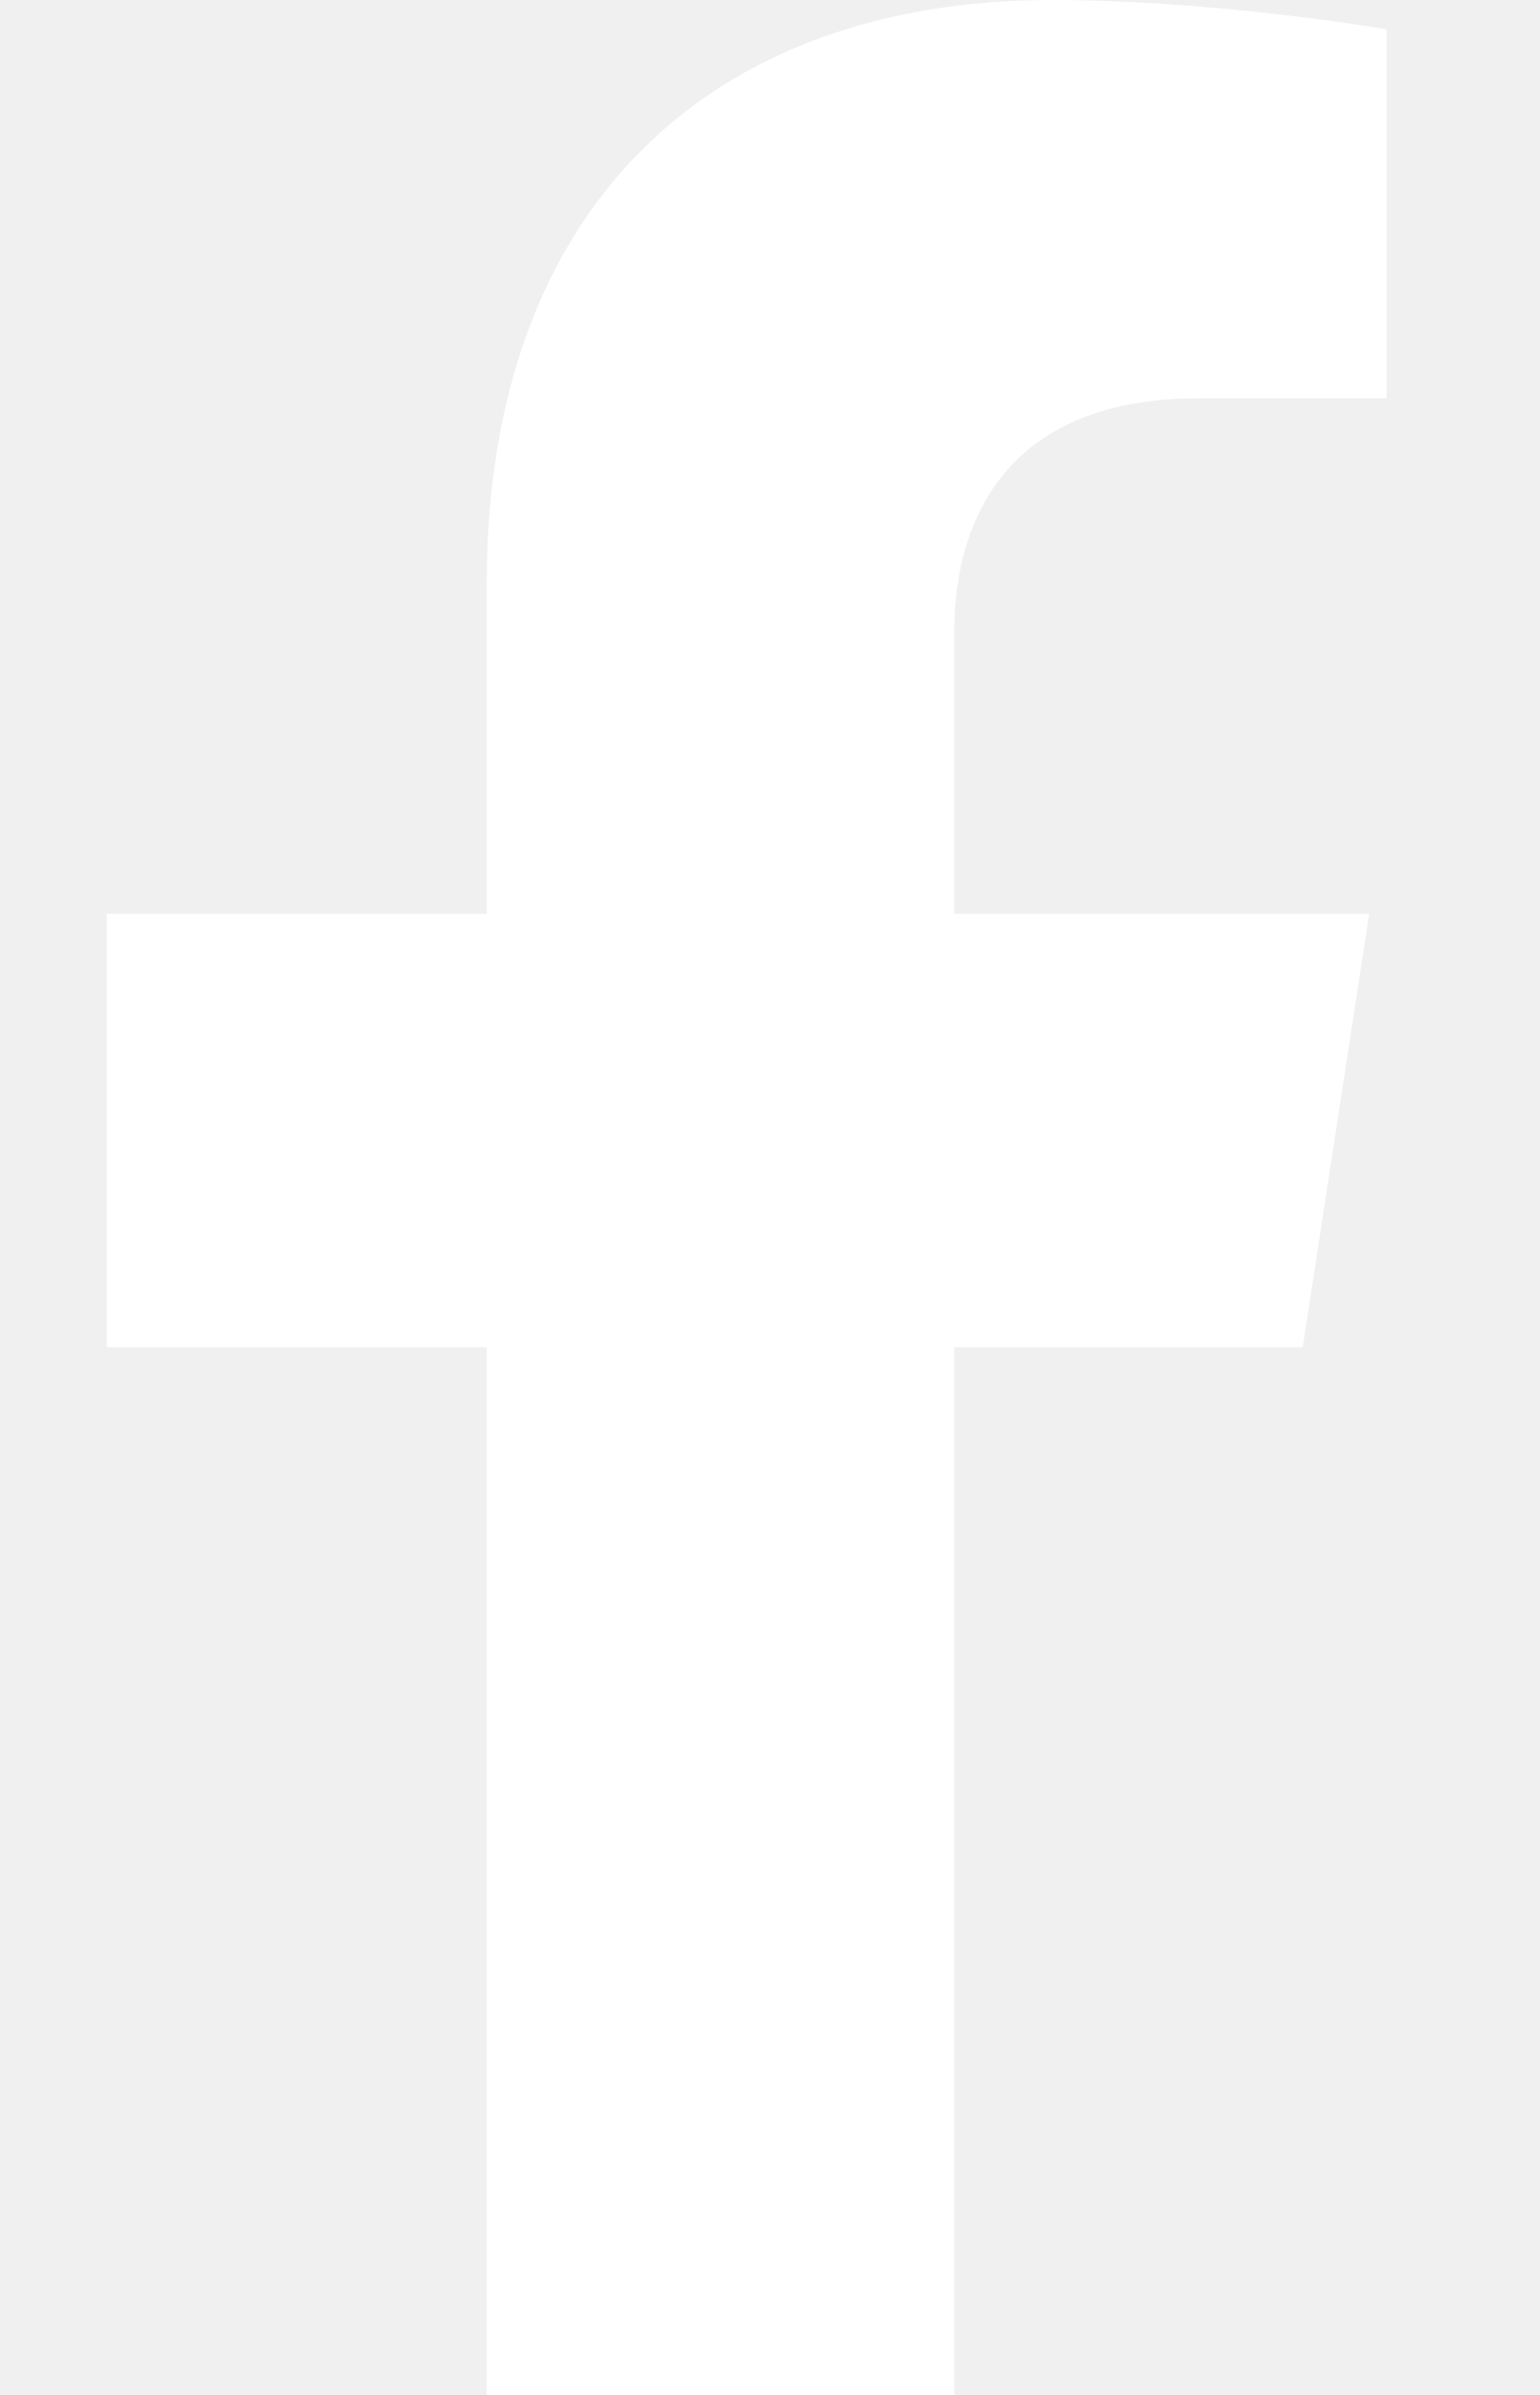
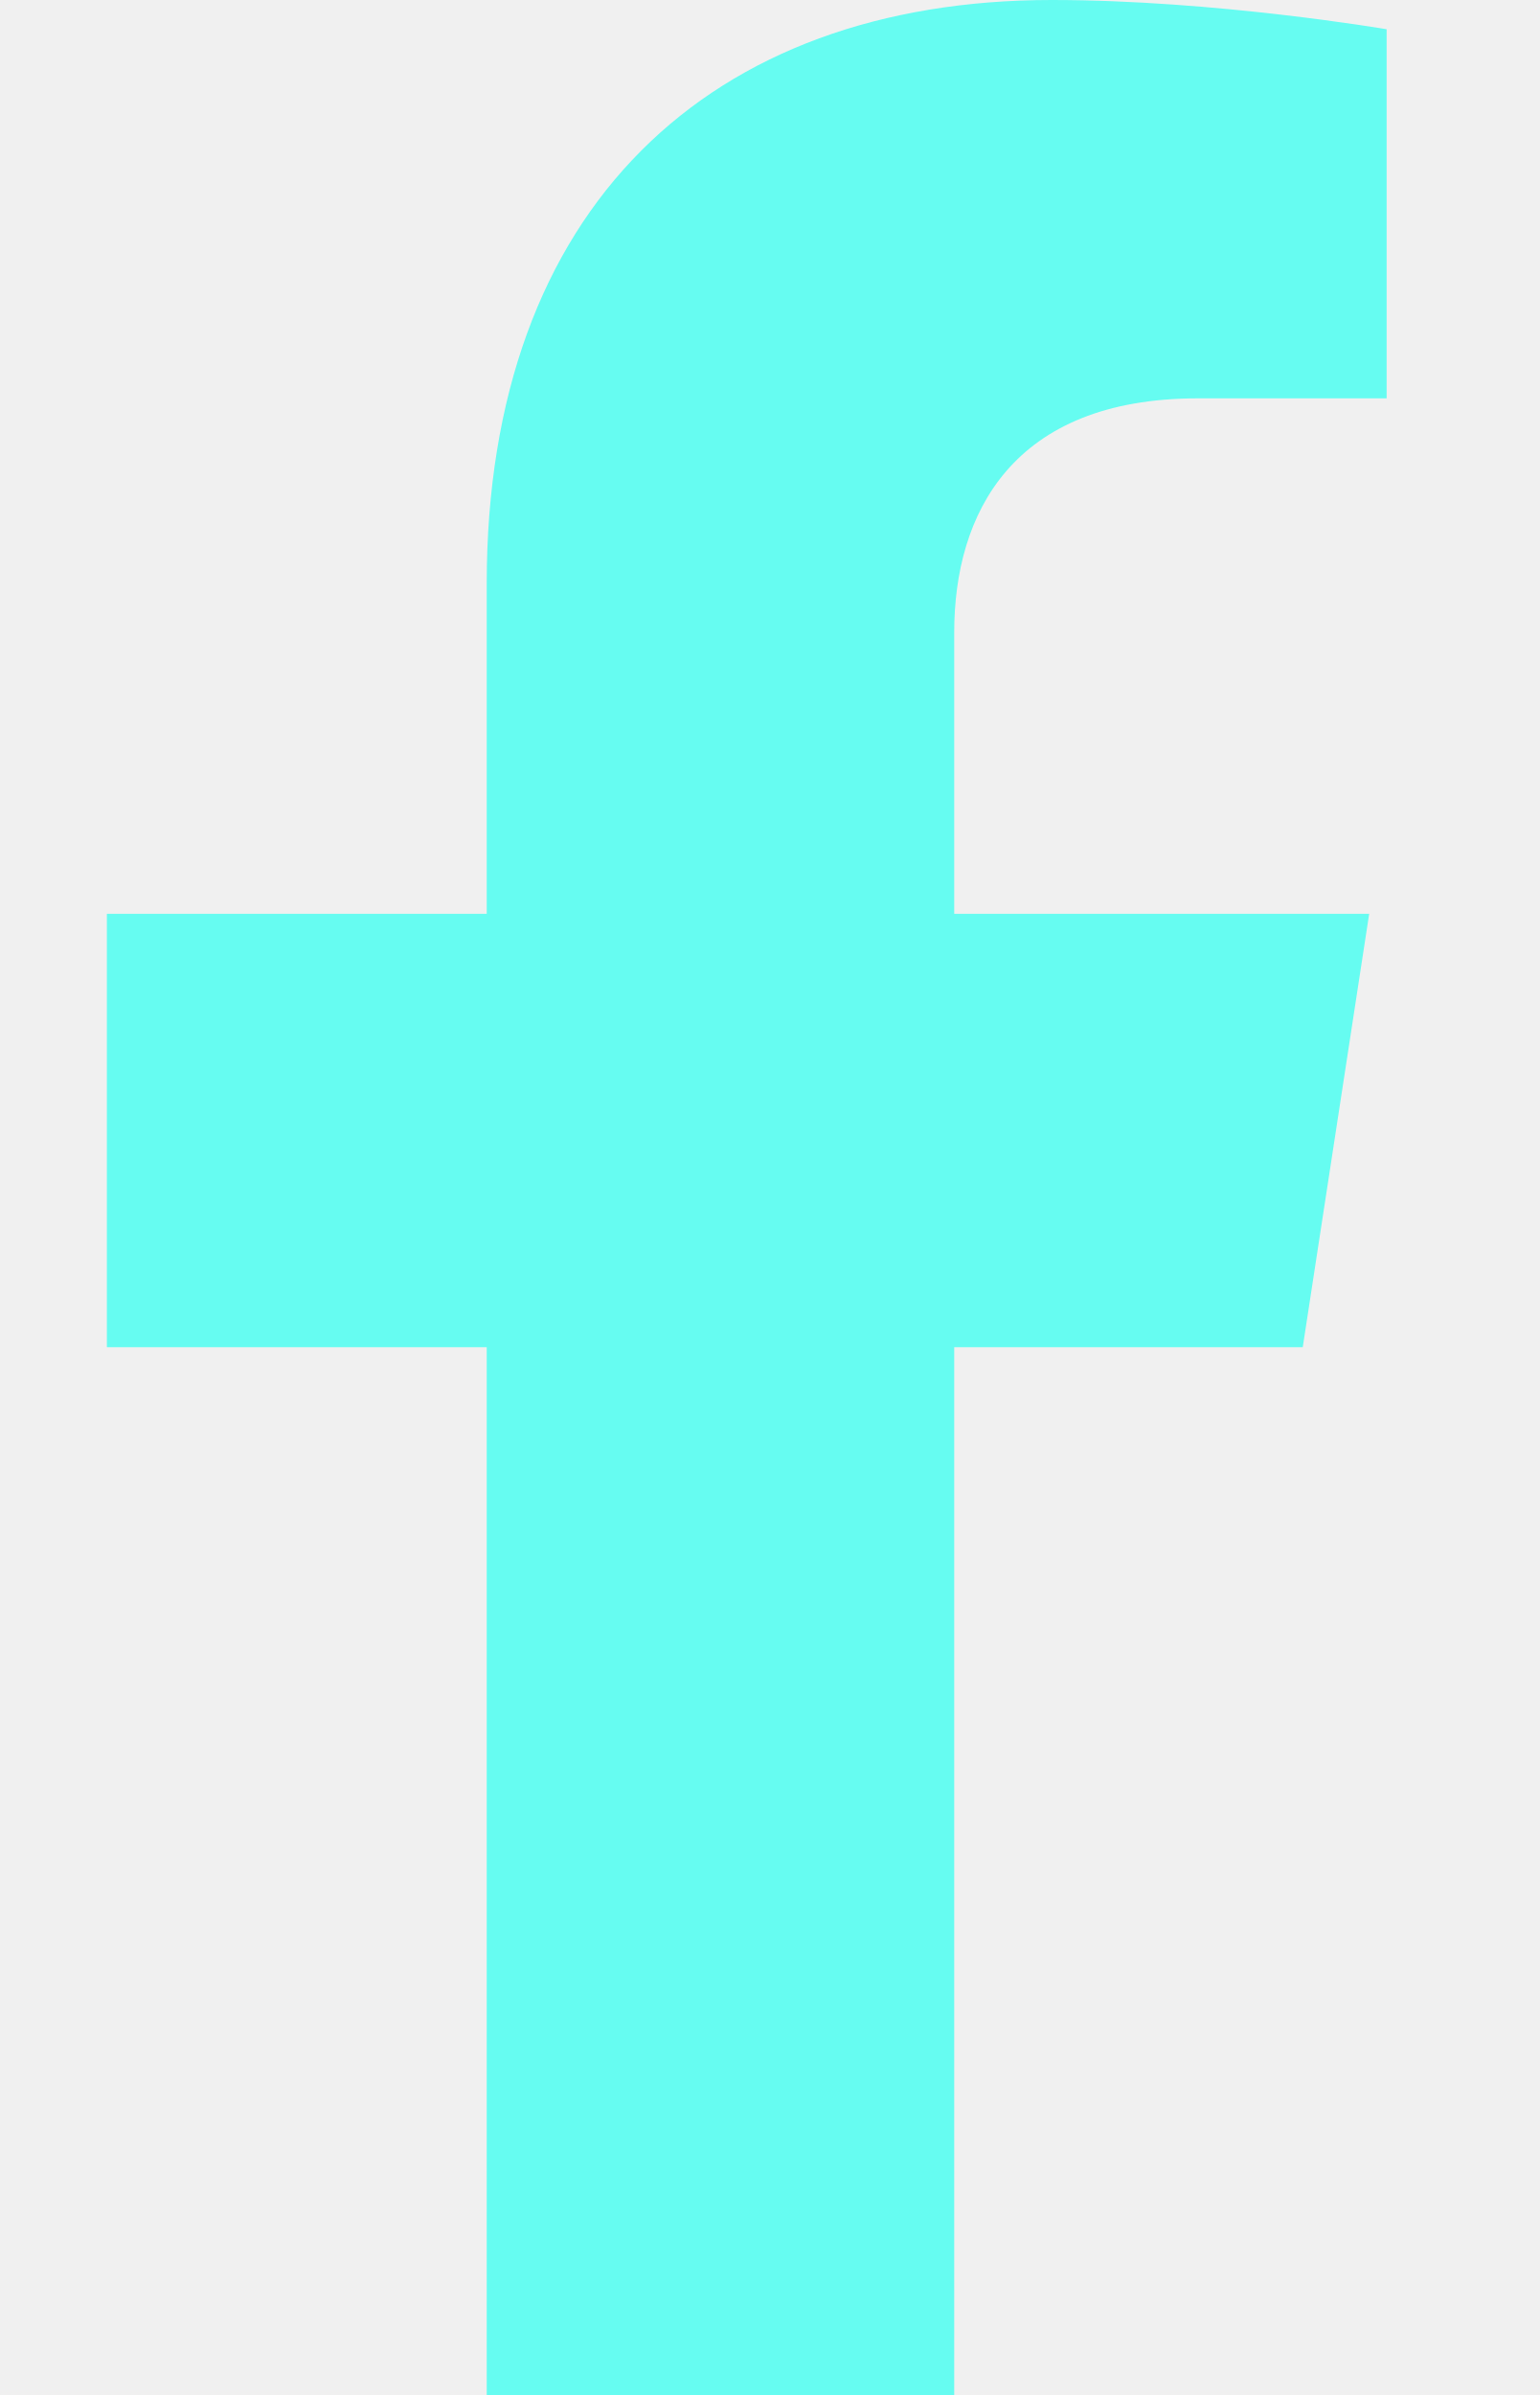
<svg xmlns="http://www.w3.org/2000/svg" width="18" height="28" viewBox="0 0 18 28" fill="none">
-   <path d="M15.235 15.75L16.012 10.683H11.159V7.394C11.159 6.008 11.837 4.657 14.01 4.657H16.216V0.342C16.216 0.342 14.214 0 12.3 0C8.304 0 5.692 2.427 5.692 6.821V10.683H1.25V15.75H5.692V28H11.159V15.75H15.235Z" fill="white" />
+   <path d="M15.235 15.75L16.012 10.683H11.159V7.394C11.159 6.008 11.837 4.657 14.01 4.657H16.216V0.342C16.216 0.342 14.214 0 12.3 0C8.304 0 5.692 2.427 5.692 6.821V10.683H1.25V15.75H5.692V28H11.159V15.75H15.235Z" fill="#66FCF1" />
</svg>
